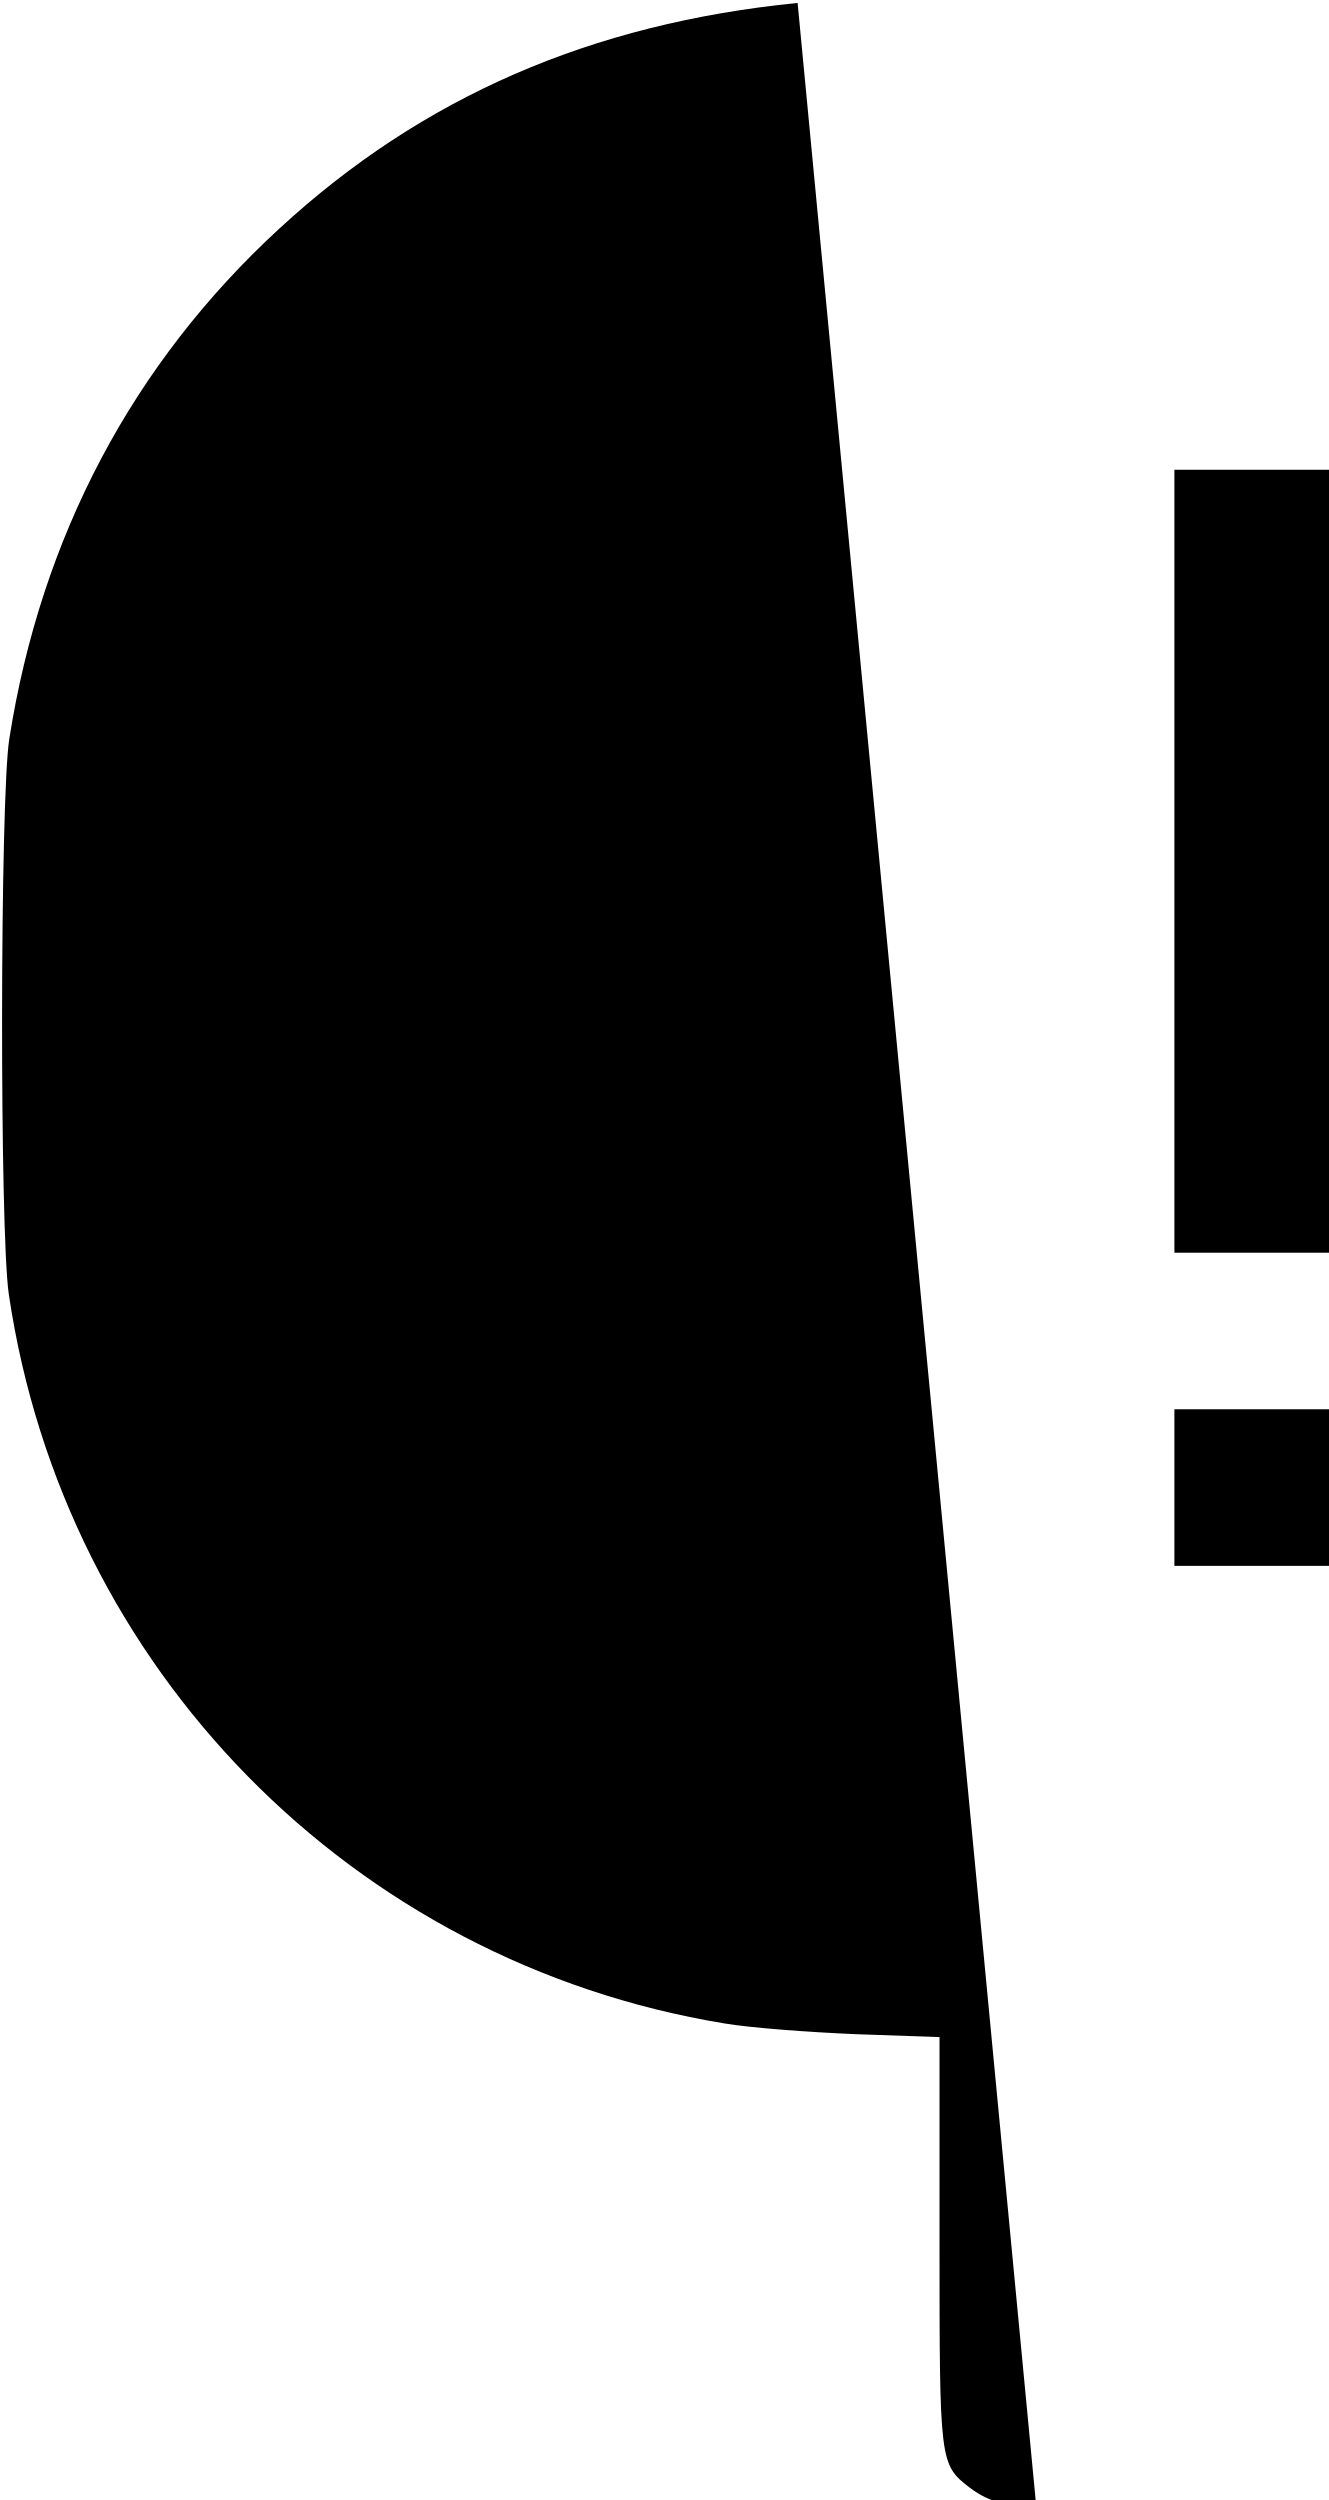
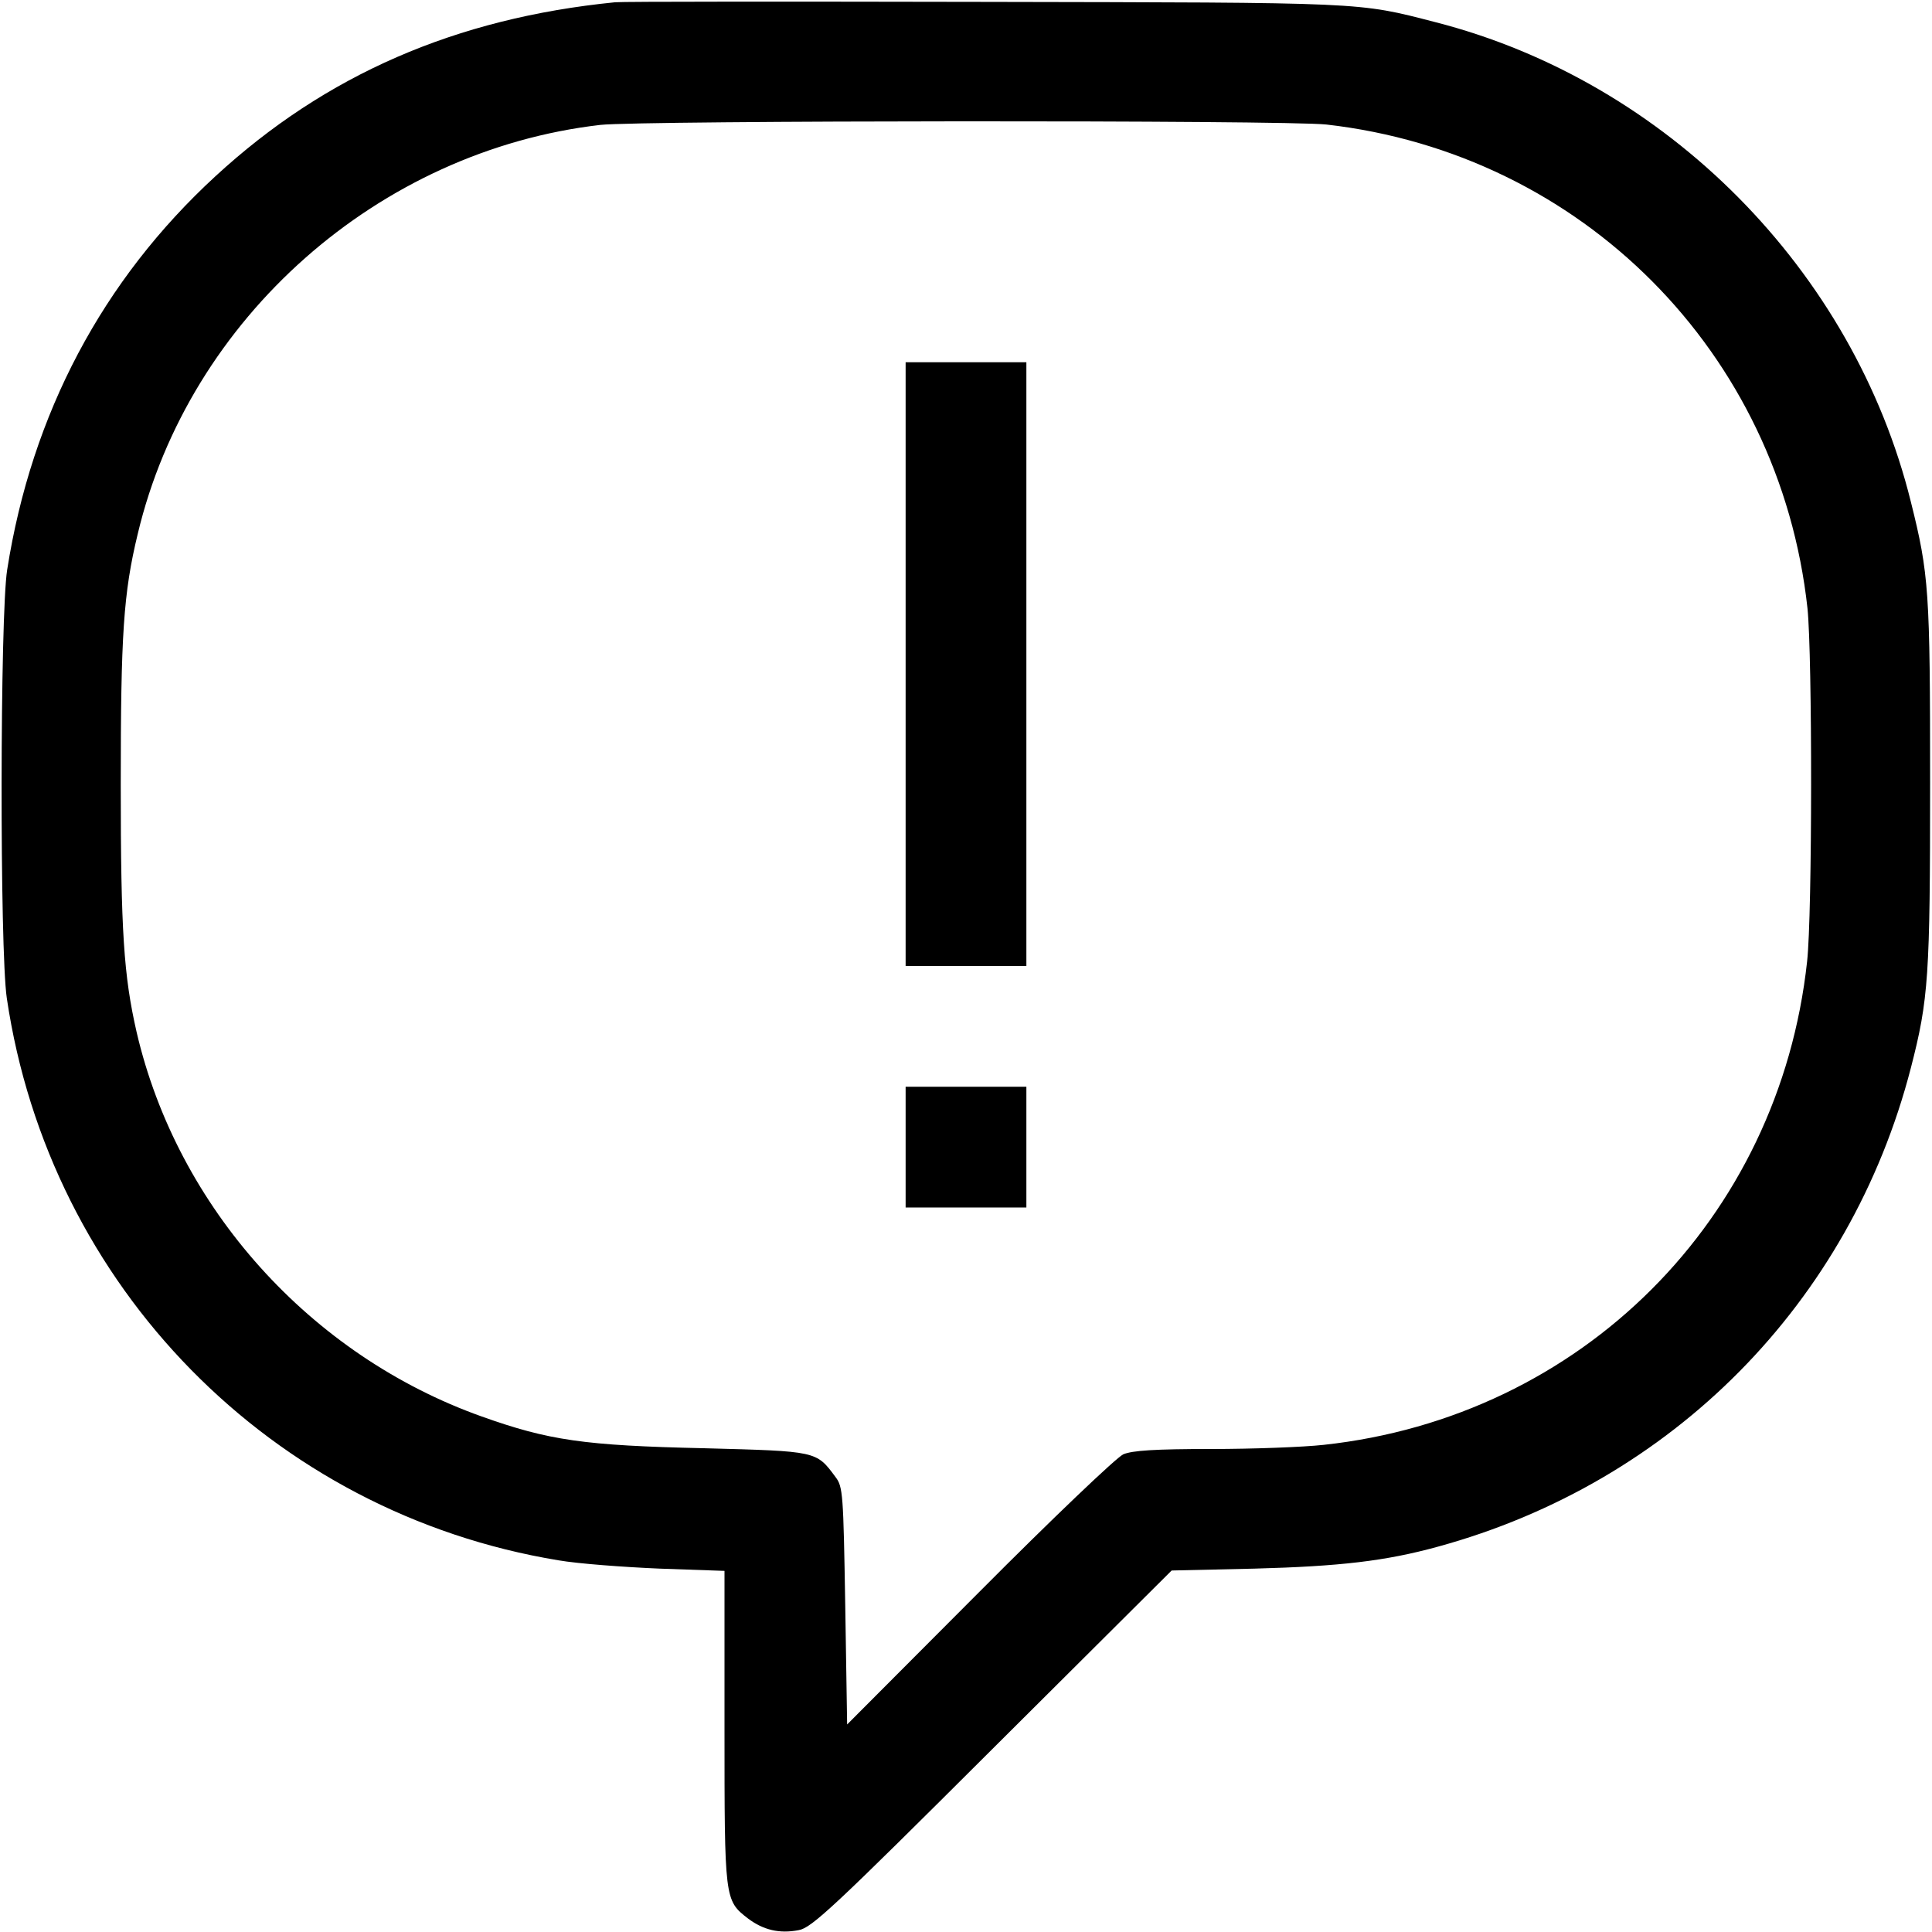
- <svg xmlns="http://www.w3.org/2000/svg" class="notice-svg" version="1.0">
+ <svg xmlns="http://www.w3.org/2000/svg" version="1.0" width="512pt" height="512pt" viewBox="0 0 512 512" preserveAspectRatio="xMidYMid meet">
  <g transform="translate(0,512) scale(0.1,-0.1)" fill="#000000" stroke="none">
-     <path d="M1630 5114 c-422 -42 -767 -192 -1059 -461 -299 -275 -487 -629 -552-1043 -19 -119 -20 -1006 -1 -1135 113 -765 702 -1365 1462 -1490 52 -9 173-18 268 -22 l172 -6 0 -414 c0 -457 0 -459 62 -507 41 -31 84 -41 135 -31 346 94 62 513 480 l475 473 220 5 c225 6 347 20 485 58 622 170 1093 646 12541269 47 182 51 243 51 755 0 509 -3 553 -51 745 -152 614 -648 1114 -12591271 -209 54 -181 52 -1195 54 -520 1 -961 1 -980 -1z m1885 -324 c677 -771201 -604 1275 -1282 13 -126 13 -810 -1 -936 -74 -683 -598 -1207 -1281-1281 -54 -6 -188 -11 -298 -11 -150 0 -209 -4 -233 -14 -18 -8 -188 -170-382 -365 l-350 -351 -5 314 c-5 298 -6 316 -26 342 -51 69 -49 68 -347 76-320 7 -413 21 -590 84 -455 162 -807 554 -915 1019 -34 149 -42 266 -42 6550 398 7 508 45 665 136 572 638 1016 1226 1084 108 12 1814 13 1924 1z" />
+     <path d="M1630 5114 c-422 -42 -767 -192 -1059 -461 -299 -275 -487 -629 -552 -1043 -19 -119 -20 -1006 -1 -1135 113 -765 702 -1365 1462 -1490 52 -9 173 -18 268 -22 l172 -6 0 -414 c0 -457 0 -459 62 -507 41 -31 84 -41 135 -31 34 6 94 62 513 480 l475 473 220 5 c225 6 347 20 485 58 622 170 1093 646 1254 1269 47 182 51 243 51 755 0 509 -3 553 -51 745 -152 614 -648 1114 -1259 1271 -209 54 -181 52 -1195 54 -520 1 -961 1 -980 -1z m1885 -324 c677 -77 1201 -604 1275 -1282 13 -126 13 -810 -1 -936 -74 -683 -598 -1207 -1281 -1281 -54 -6 -188 -11 -298 -11 -150 0 -209 -4 -233 -14 -18 -8 -188 -170 -382 -365 l-350 -351 -5 314 c-5 298 -6 316 -26 342 -51 69 -49 68 -347 76 -320 7 -413 21 -590 84 -455 162 -807 554 -915 1019 -34 149 -42 266 -42 655 0 398 7 508 45 665 136 572 638 1016 1226 1084 108 12 1814 13 1924 1z" />
    <path d="M2400 3360 l0 -800 160 0 160 0 0 800 0 800 -160 0 -160 0 0 -800z" />
    <path d="M2400 2080 l0 -160 160 0 160 0 0 160 0 160 -160 0 -160 0 0 -160z" />
  </g>
</svg>
